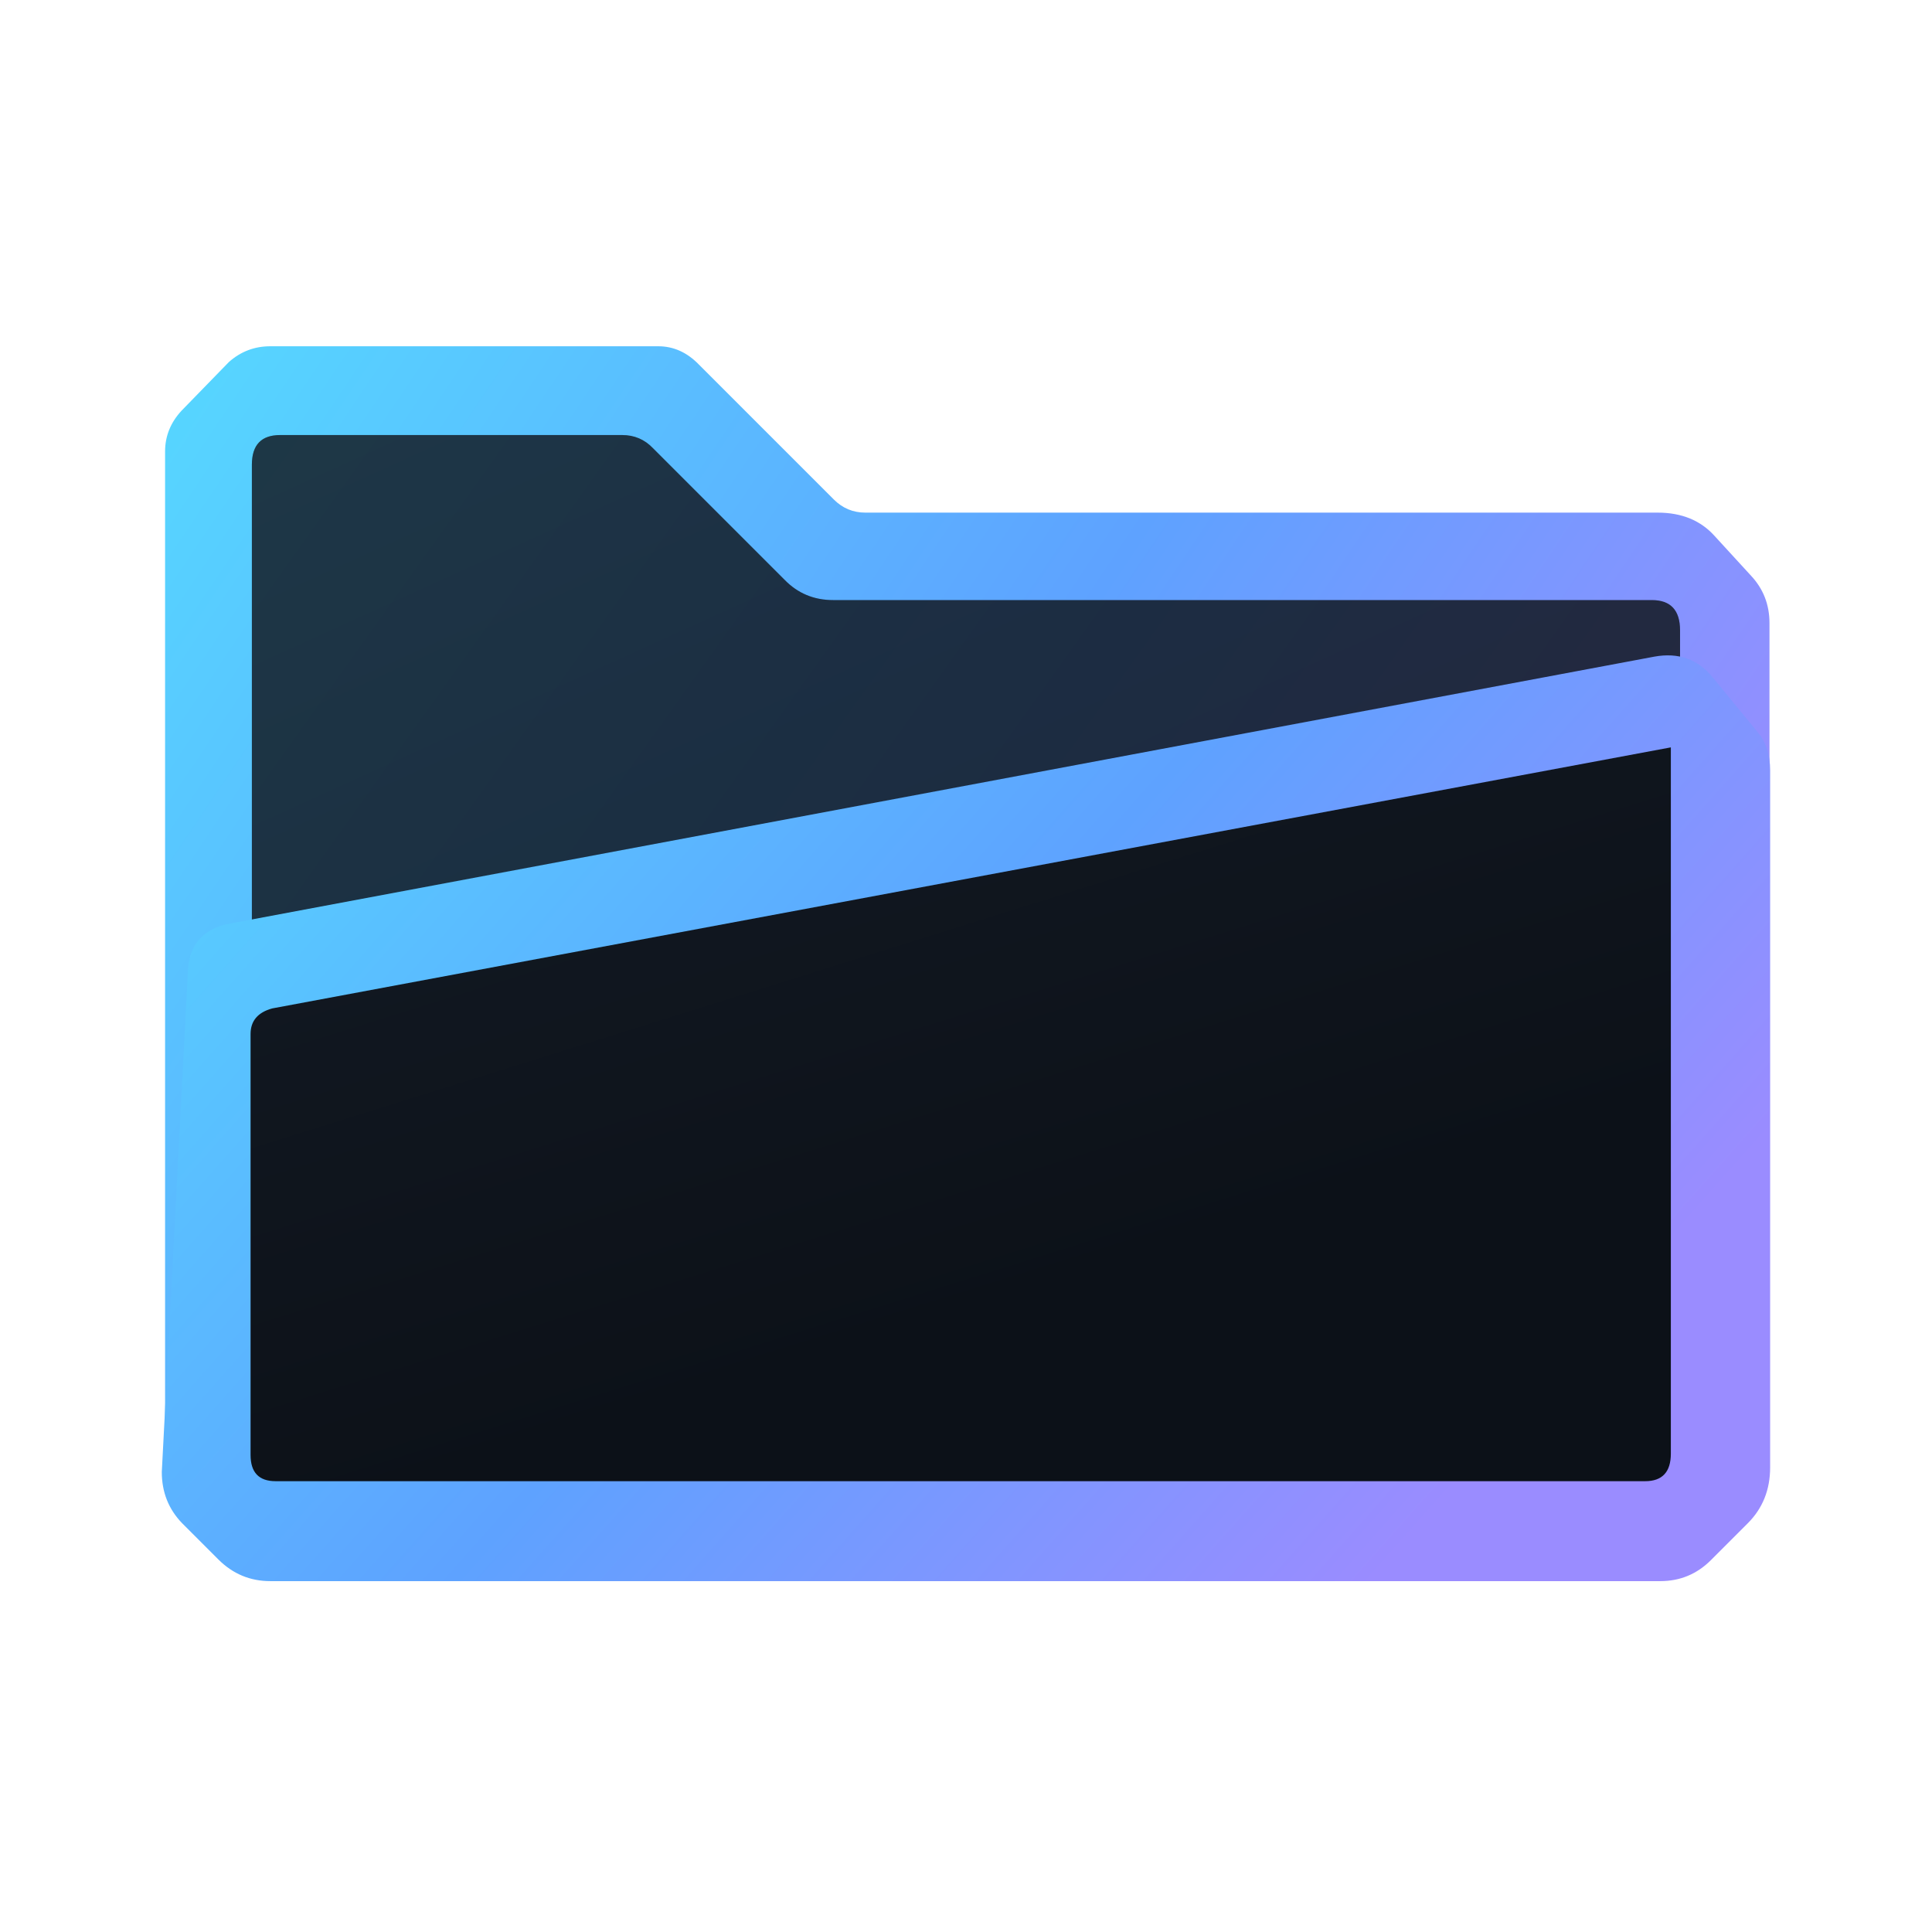
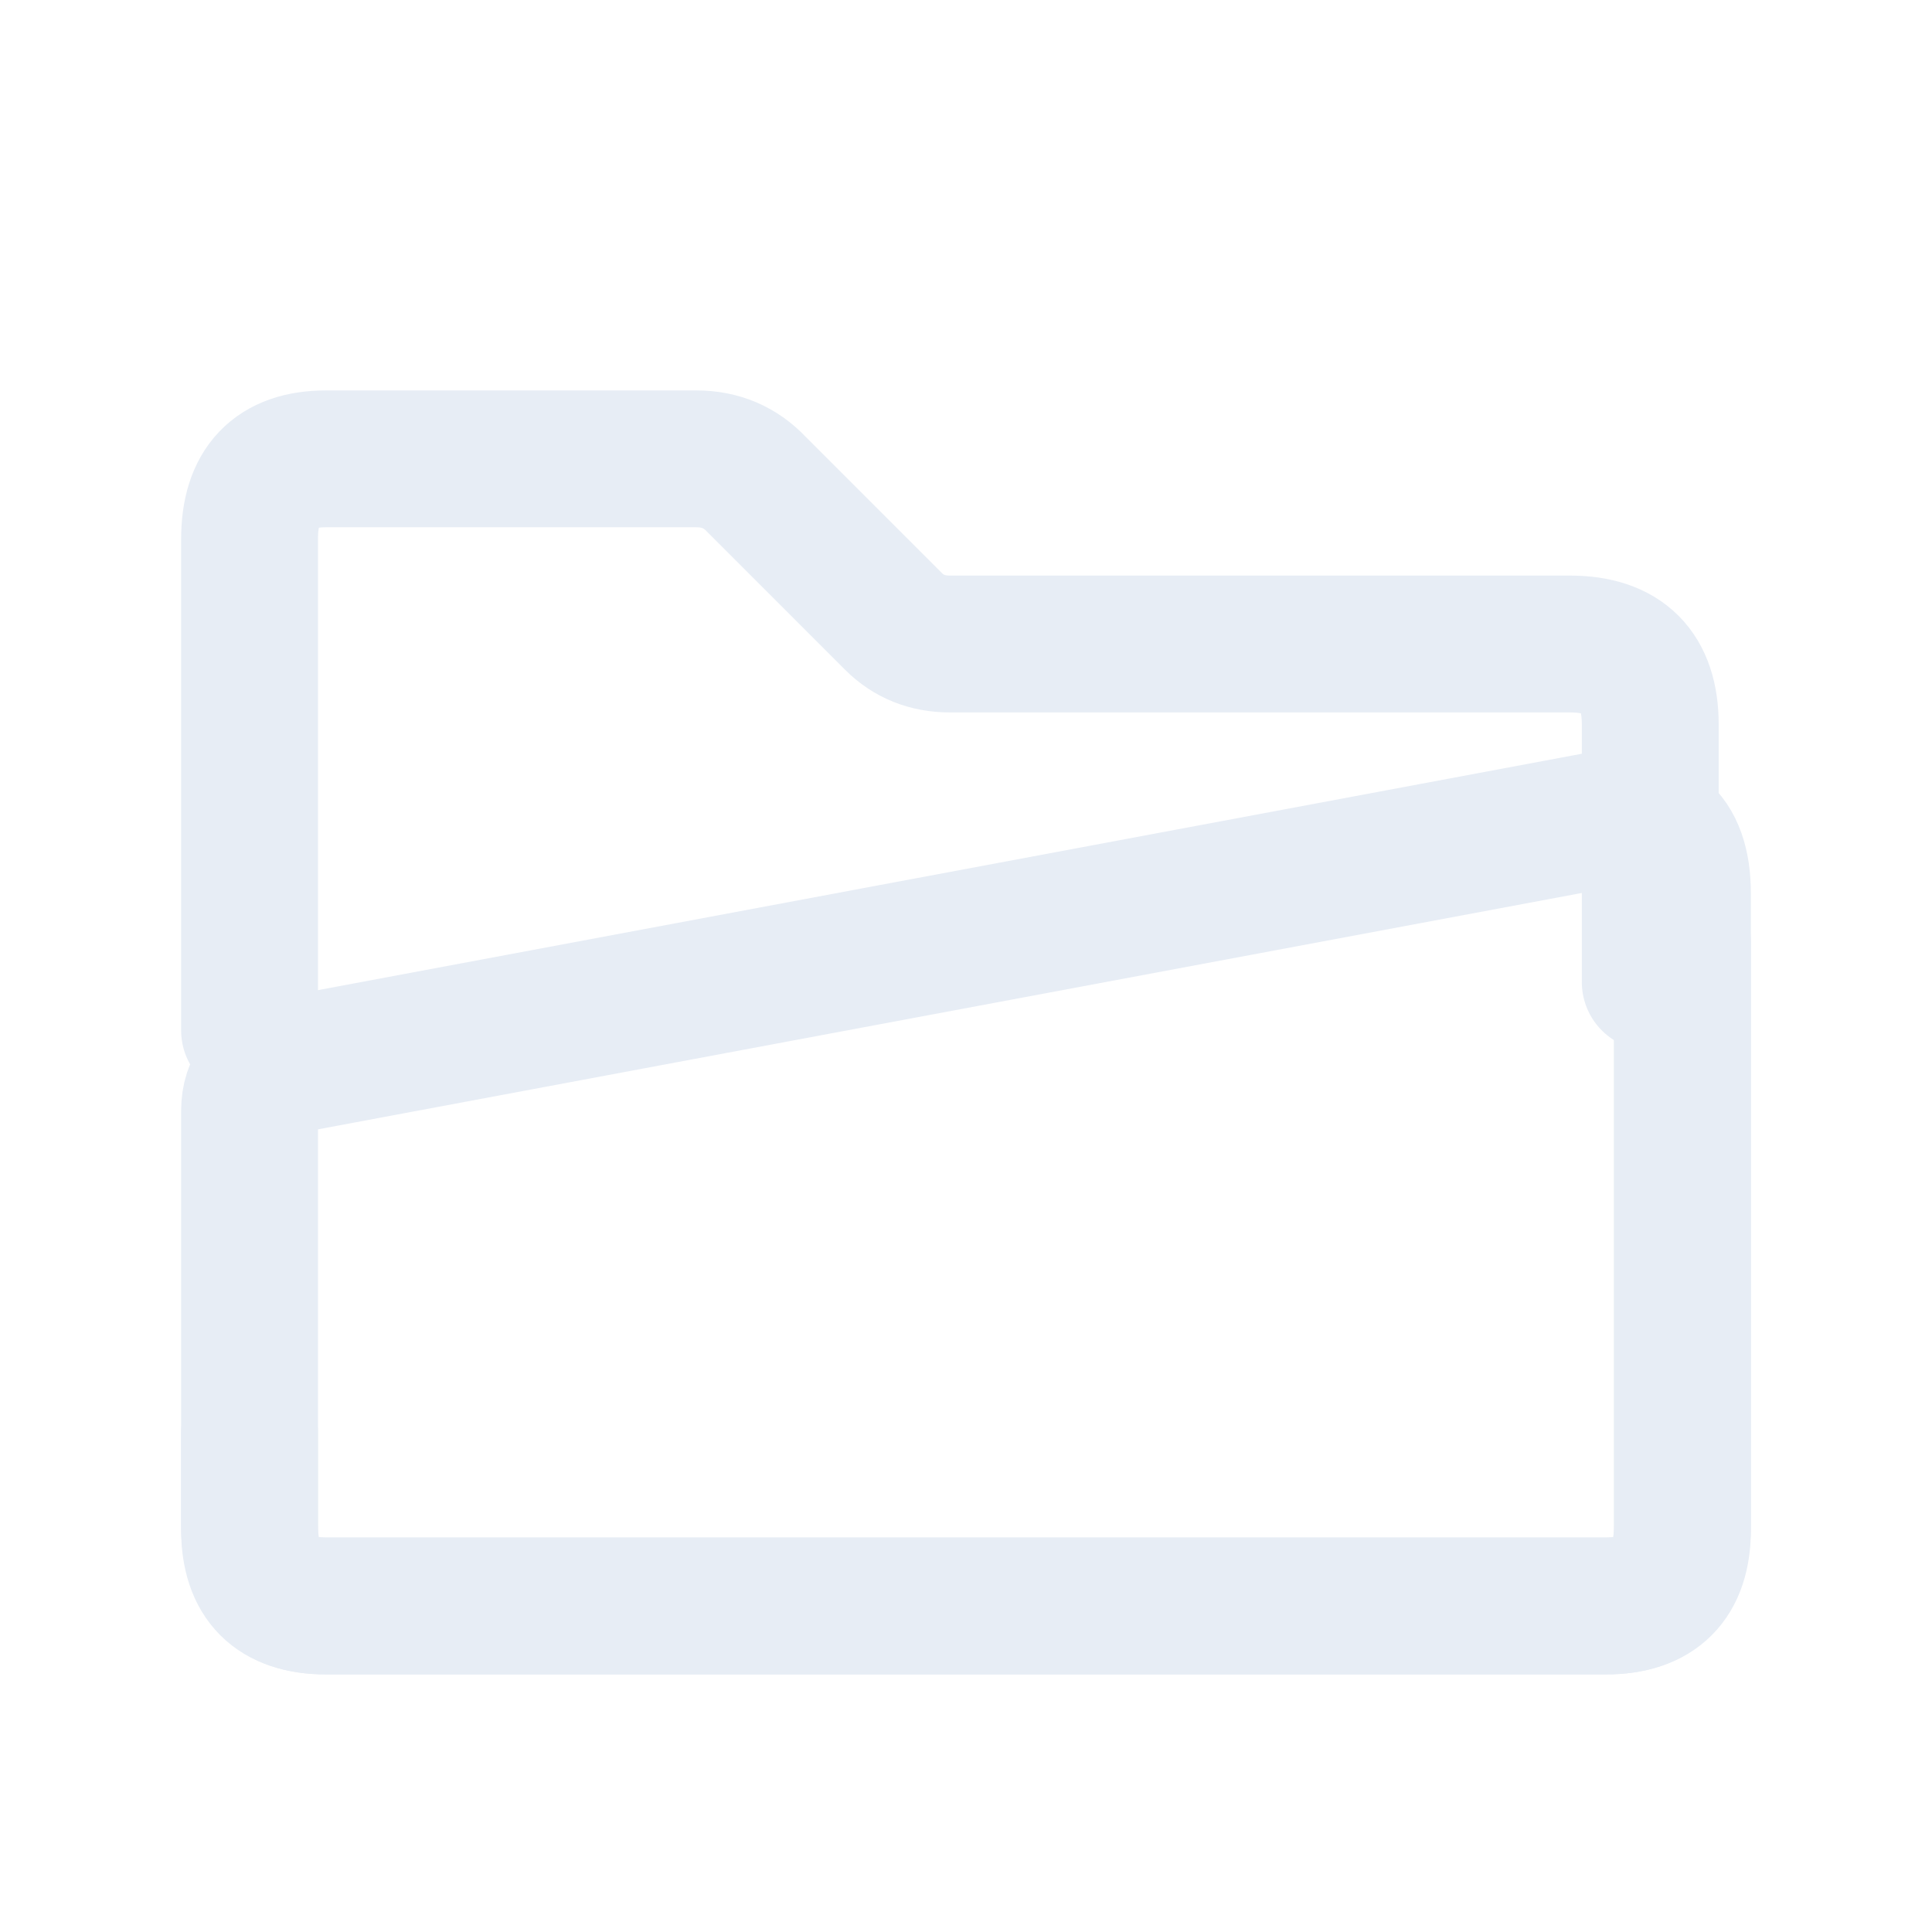
<svg xmlns="http://www.w3.org/2000/svg" width="24" height="24" viewBox="0 0 24 24">
  <style id="current-color-scheme" type="text/css">
 .ColorScheme-Text { color:#e7edf5; }
 .ColorScheme-Background { color:#0c1118; }
 .ColorScheme-Highlight { color:#5ea2ff; }
 .ColorScheme-HighlightedText { color:#081018; }
 .ColorScheme-PositiveText { color:#79d97f; }
 .ColorScheme-NeutralText { color:#f2c46b; }
 .ColorScheme-NegativeText { color:#ff718c; }
-  .HoloNight-background { color:#0c1118; }
-  .HoloNight-surface { color:#131a24; }
-  .HoloNight-accentCyan { color:#56d7ff; }
-  .HoloNight-accentBlue { color:#5ea2ff; }
-  .HoloNight-accentViolet { color:#9a8cff; }
</style>
-   <defs>
-     <linearGradient id="rim" x1="0" x2="1" y1="0" y2=".5">
-       <stop class="HoloNight-accentCyan" offset="0" stop-color="currentColor" />
-       <stop class="HoloNight-accentBlue" offset=".55" stop-color="currentColor" />
-       <stop class="HoloNight-accentViolet" offset="1" stop-color="currentColor" />
-     </linearGradient>
-     <linearGradient id="interior-gradient" x1="0" x2=".65" y1="0" y2="1">
-       <stop class="HoloNight-surface" offset="0" stop-color="currentColor" />
-       <stop class="HoloNight-background" offset="1" stop-color="currentColor" />
-     </linearGradient>
-     <linearGradient id="flap-face" x1="0" x2=".6" y1="0" y2="1">
-       <stop class="HoloNight-surface" offset="0" stop-color="currentColor" />
-       <stop class="HoloNight-background" offset=".8" stop-color="currentColor" />
-     </linearGradient>
-   </defs>
-   <g id="artwork" transform="translate(12.02 12) scale(0.81682) translate(-16.005 -15.525)">
-     <path id="back-pocket" fill="url(#rim)" d="M5.4 6.1h5.9q.35 0 .62.28l2.05 2.05q.2.2.48.2H26.5q.55 0 .87.36l.55.6q.28.3.28.72v12.6q0 1.15-1.15 1.15H4.95q-1.15 0-1.15-1.15V7.7q0-.35.25-.62l.72-.74q.27-.24.63-.24Z" />
-     <path id="interior" fill="url(#interior-gradient)" d="M5.55 7.45h5.2q.28 0 .47.2l2 2q.3.31.74.31h12.45q.43 0 .43.46v11.9q0 .39-.4.39H5.5q-.38 0-.38-.39V7.9q0-.45.43-.45Z" />
-     <path id="interior-tint" fill="url(#rim)" opacity=".16" d="M5.55 7.45h5.2q.28 0 .47.2l2 2q.3.31.74.31h12.45q.43 0 .43.46v11.9q0 .39-.4.39H5.5q-.38 0-.38-.39V7.9q0-.45.43-.45Z" />
-     <path id="front-flap" fill="url(#rim)" d="M4.15 15.55q.05-.53.58-.66l21.72-4.07q.55-.1.89.32l.69.84q.18.22.18.57v10.6q0 .51-.34.85l-.56.56q-.32.32-.77.32H5.4q-.46 0-.79-.33l-.55-.55q-.31-.32-.31-.78Z" />
-     <path id="front-face" fill="url(#flap-face)" d="M5.43 16.17 26.7 12.2v10.74q0 .42-.39.42H5.48q-.38 0-.38-.4V16.56q0-.3.33-.39Z" />
+   <g class="ColorScheme-Text" fill="none" stroke="currentColor" stroke-width="1.7" stroke-linecap="round" stroke-linejoin="round">
+     <path id="back-pocket" d="M3.1 12.8V6.7q0-1 .95-1h4.6q.45 0 .75.32l1.7 1.7q.28.28.7.28h7.7q1 0 1 1v3.2M3.1 17.8v1.15q0 1 .95 1h15.9q.95 0 .95-1v-7.25" />
+     <path id="front-flap" d="M3.1 13.8q0-.47.5-.57l16.2-3.03q1.1-.2 1.1.9v7.9q0 .95-.95.95H4.05q-.95 0-.95-.95Z" />
  </g>
</svg>
